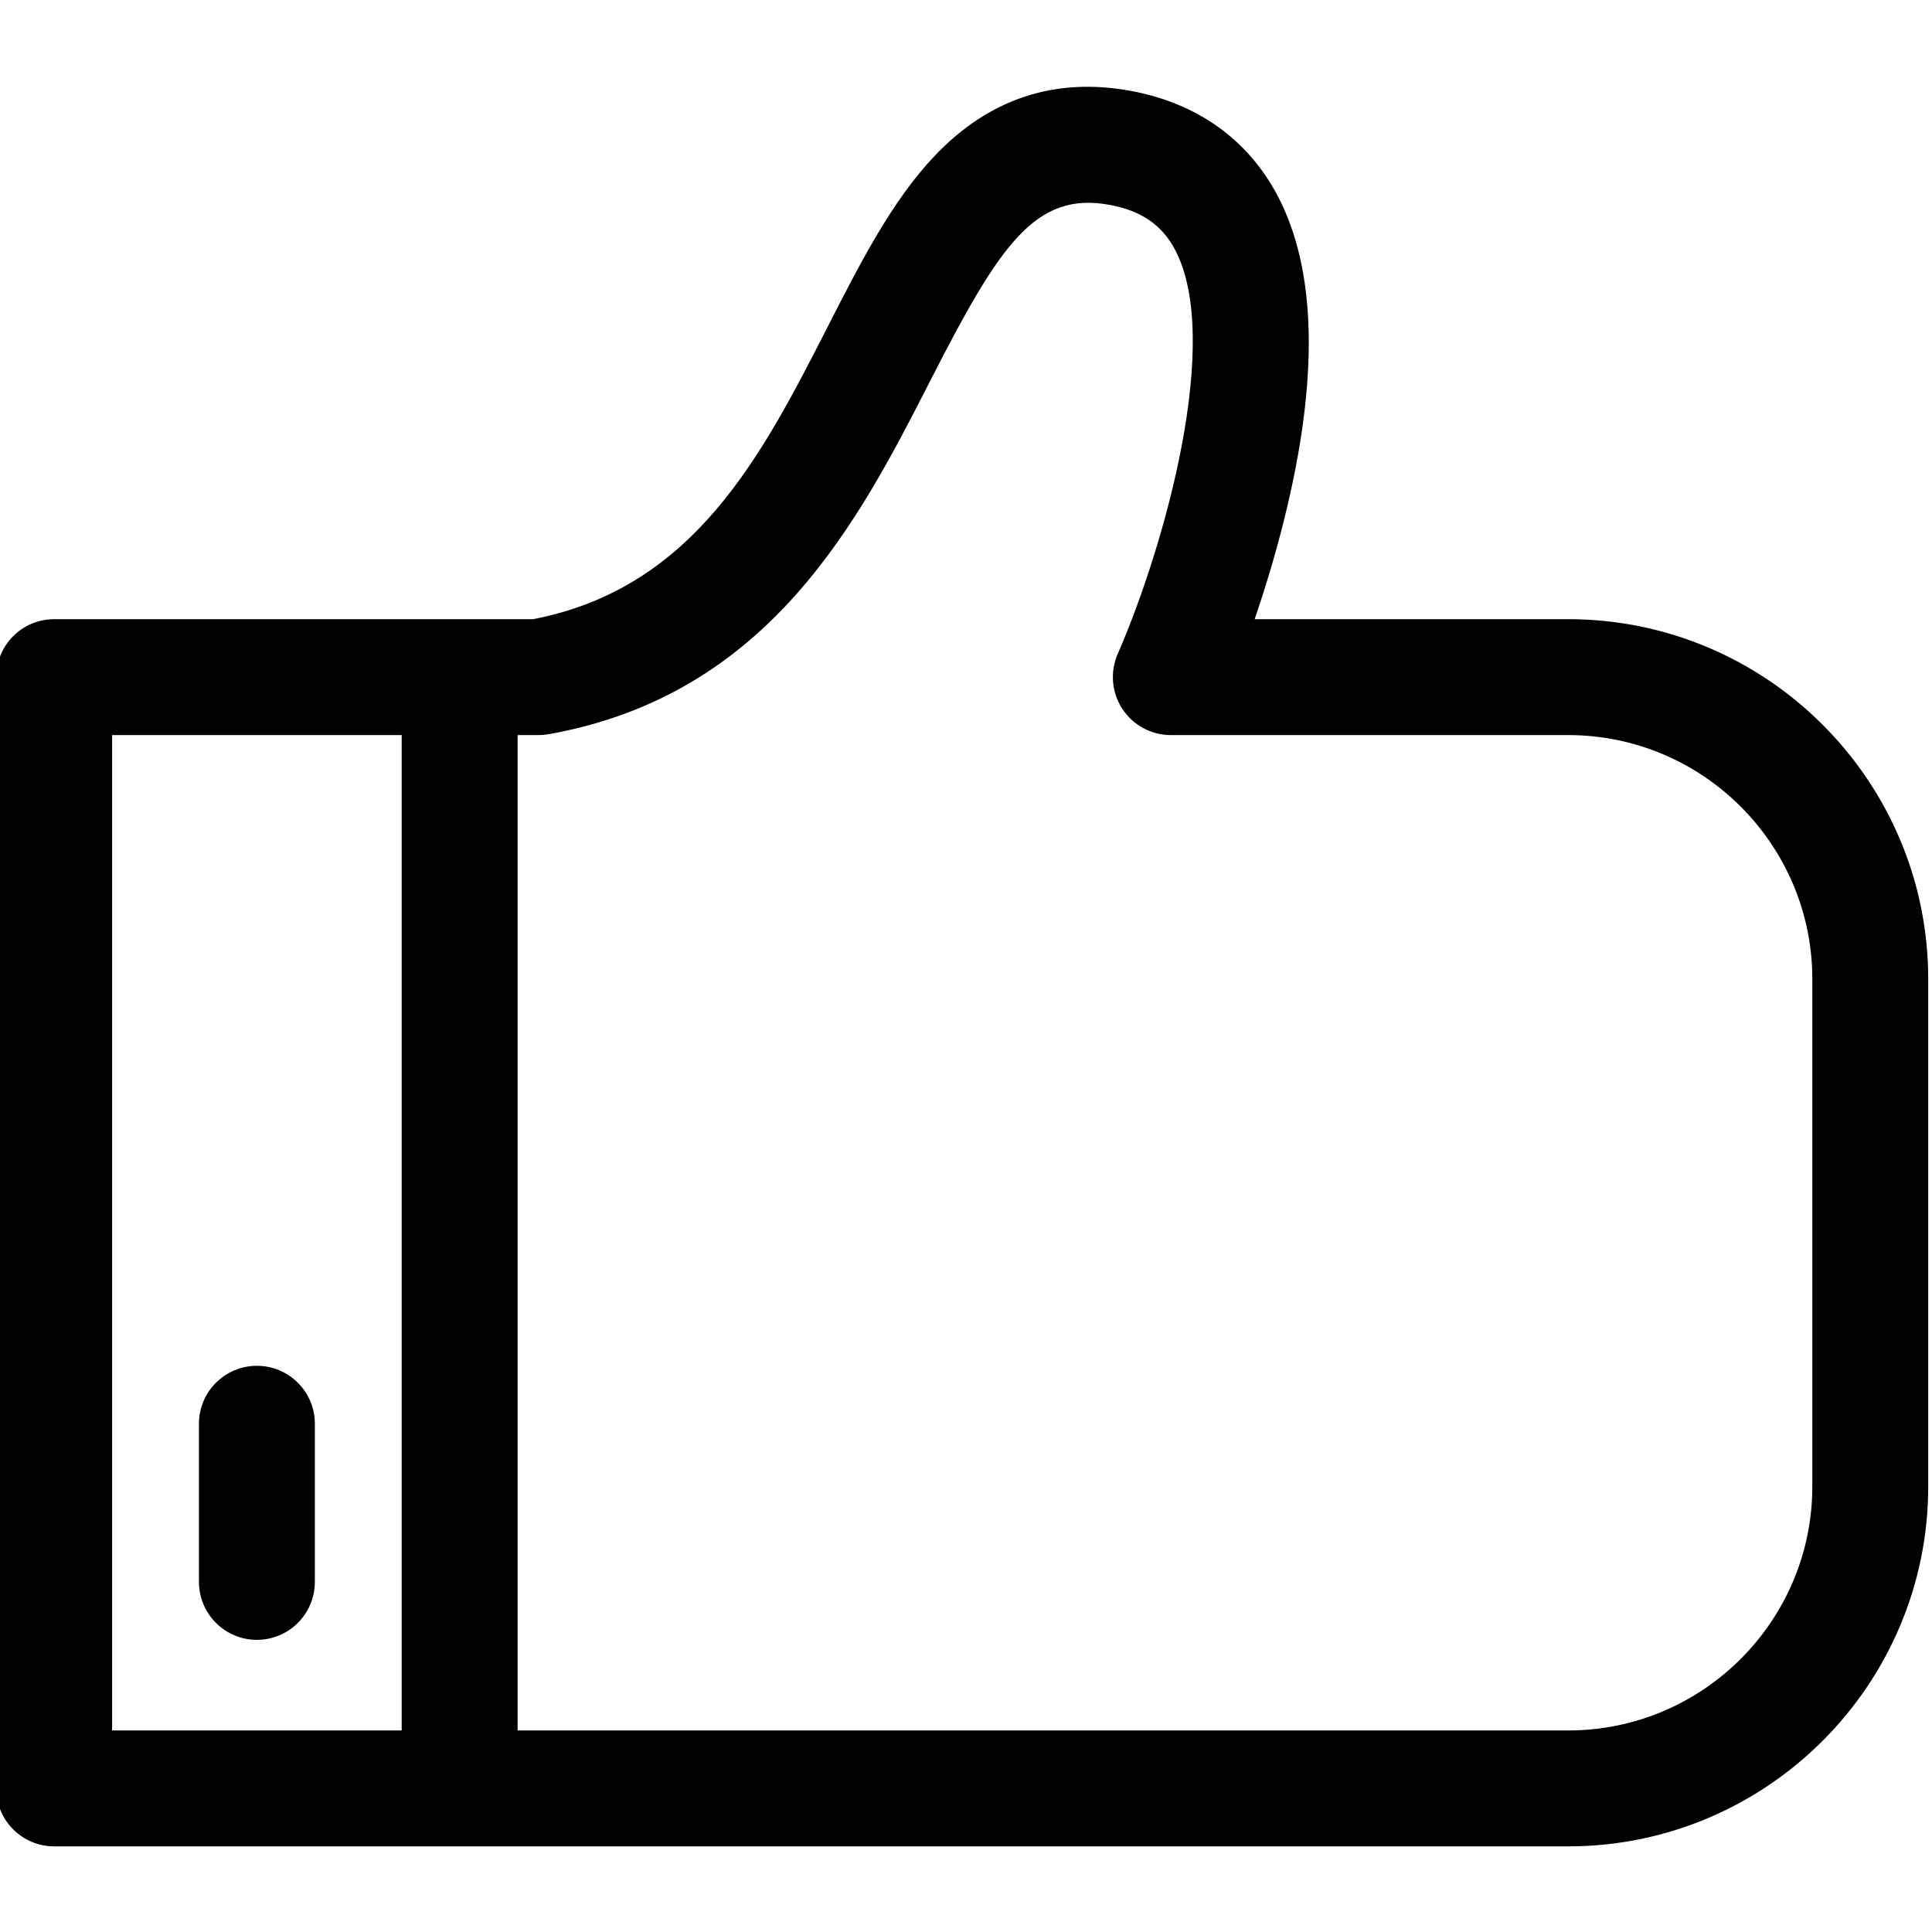
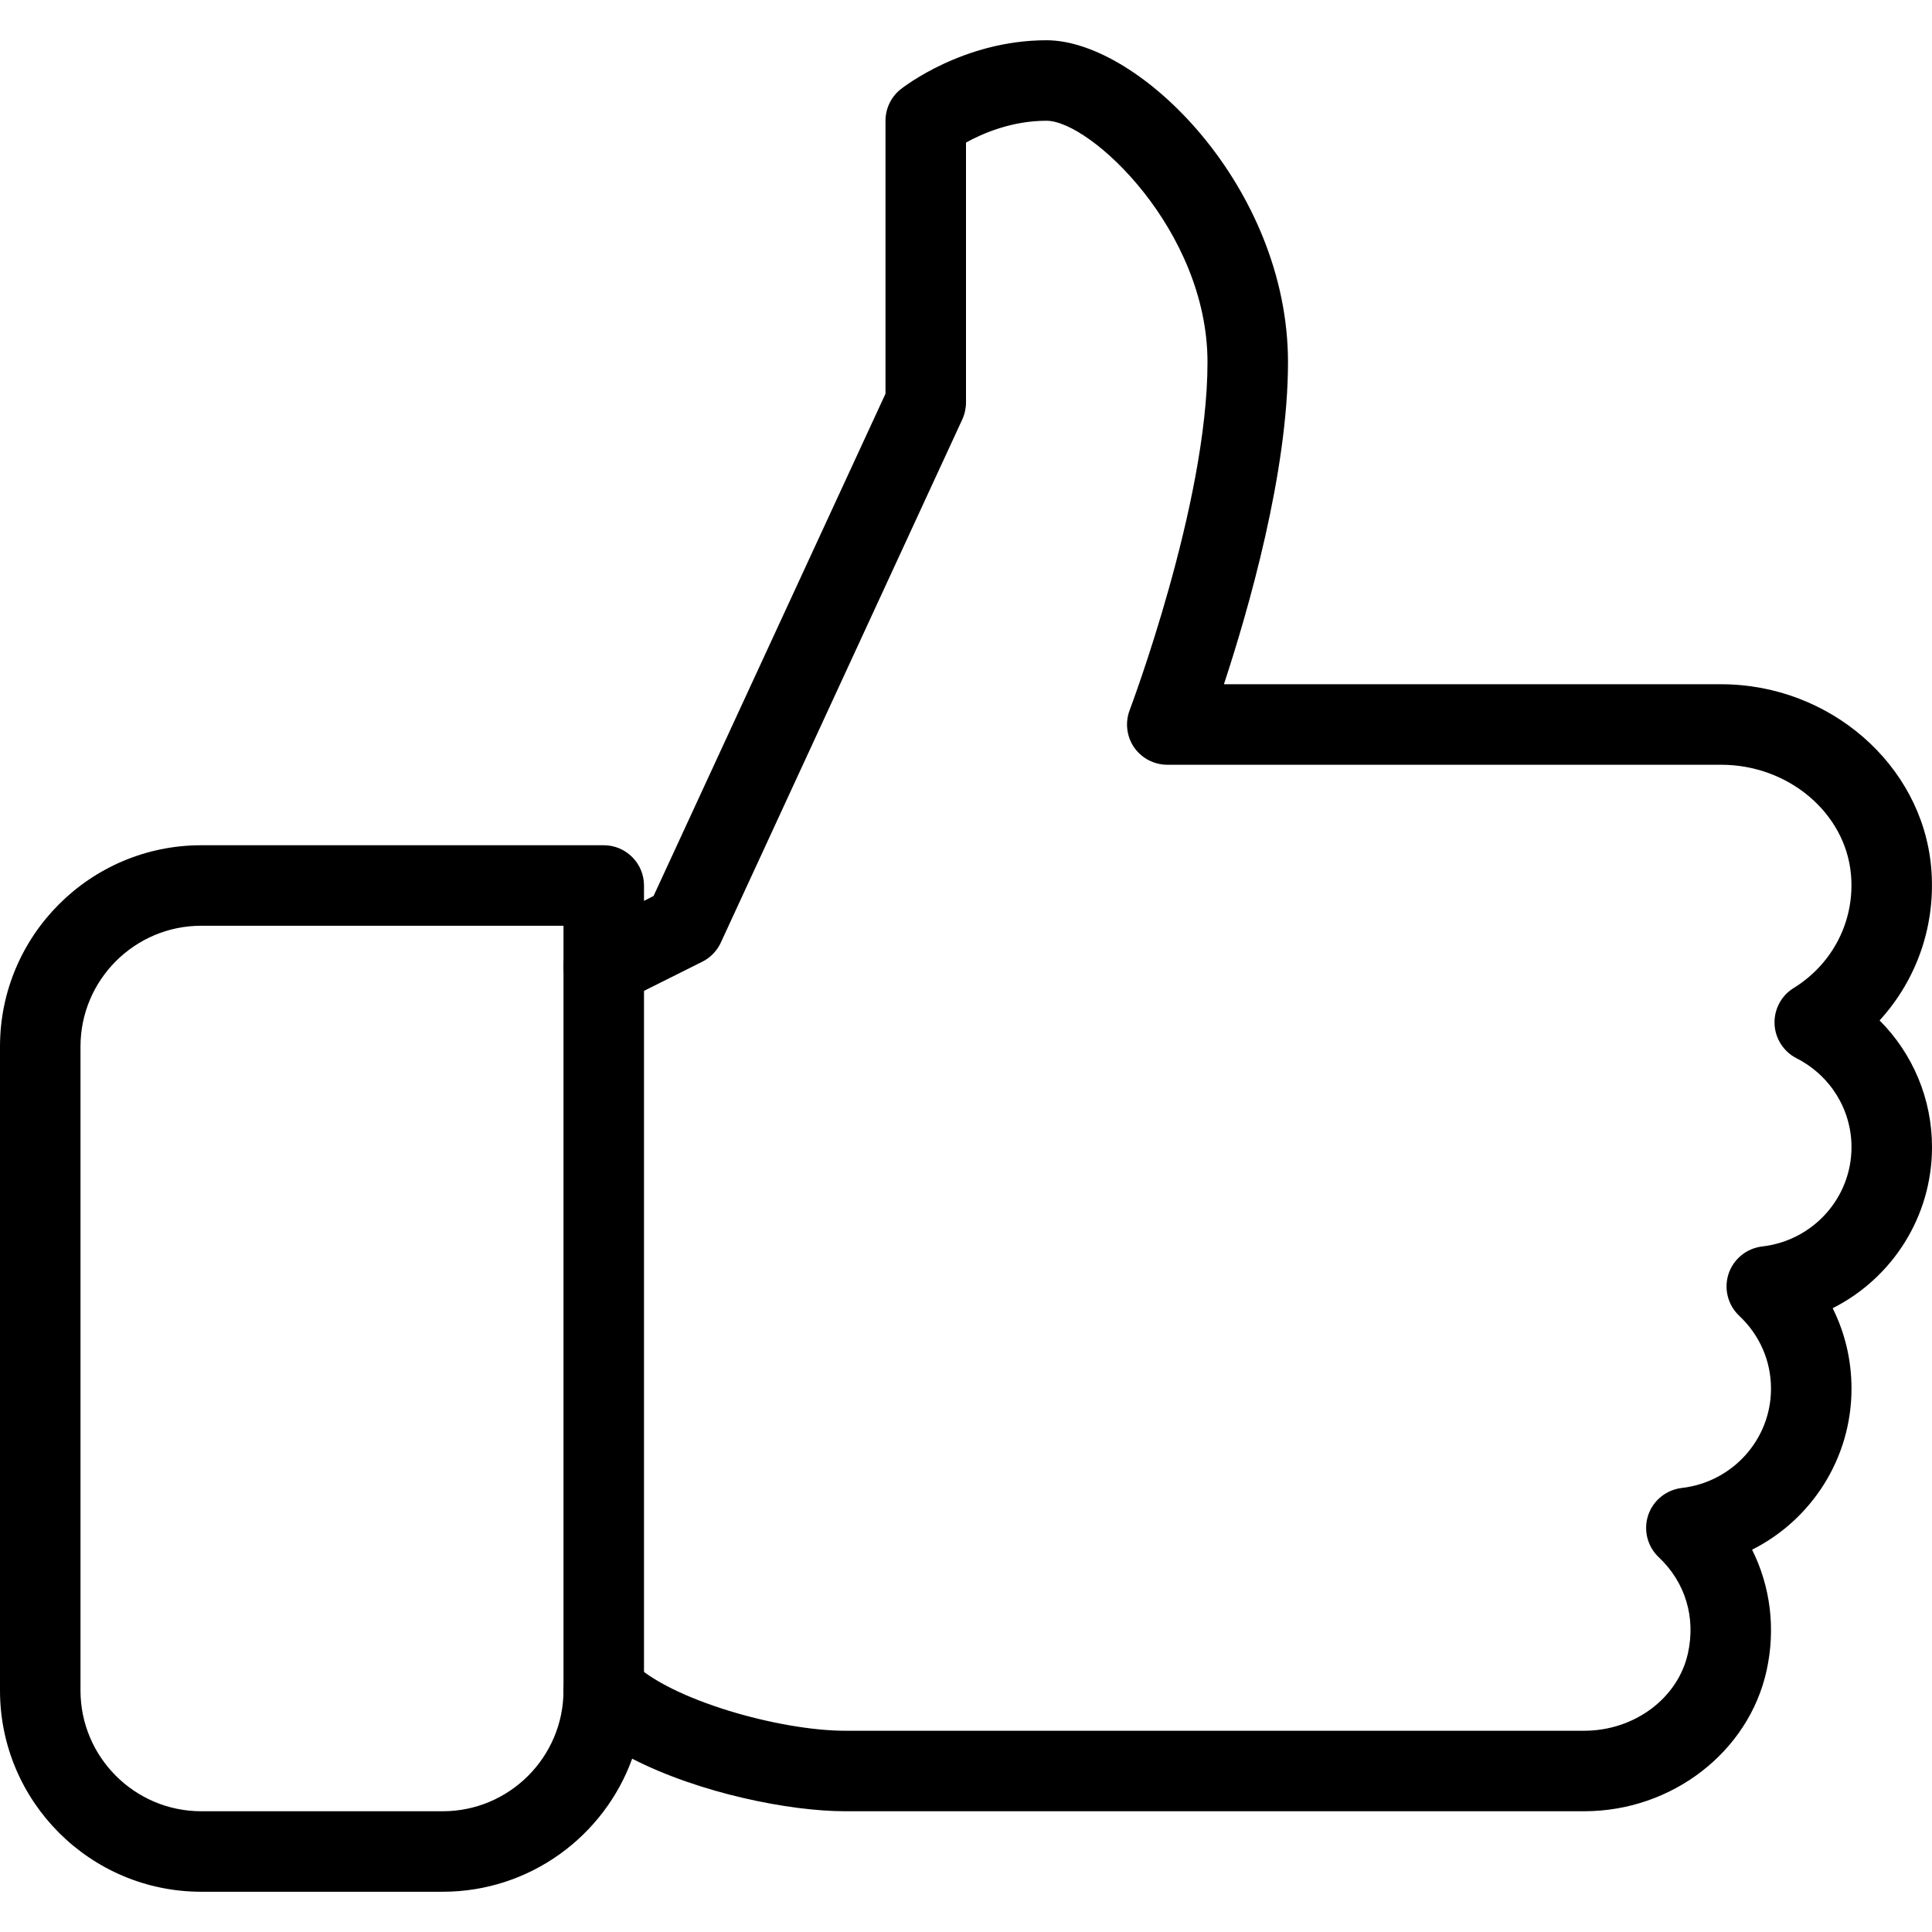
- <svg xmlns="http://www.w3.org/2000/svg" height="511pt" viewBox="1 -22 511.999 511" width="511pt">
-   <path d="m416.59 141.59h-83.082c2.57-7.562 5.375-16.641 7.816-26.461 9.258-37.25 8.648-66.141-1.809-85.875-7.855-14.824-21.25-24.383-38.73-27.645-20.156-3.754-37.676 2.023-52.074 17.176-11.309 11.906-19.613 28.164-28.402 45.379-17.367 34.012-35.32 69.172-78.012 77.422l-126.938.004c-8.484 0-15.359 6.875-15.359 15.359v294.496c0 8.484 6.875 15.359 15.359 15.359h401.23c52.609 0 95.41-42.801 95.41-95.41v-134.395c0-52.609-42.801-95.41-95.41-95.41zm-385.875 30.715h76.734v263.785h-76.734zm450.57 199.09c0 35.672-29.023 64.695-64.695 64.695h-278.422v-263.785h5.543c.906 0 1.809-.082 2.699-.238 58.637-10.473 82.27-56.75 101.258-93.934 18.281-35.801 27.695-50.023 47.488-46.324 8.285 1.543 13.758 5.297 17.215 11.816 12.609 23.754-2.609 78.344-15.164 107.176-2.07 4.746-1.613 10.219 1.227 14.559 2.836 4.332 7.668 6.945 12.848 6.945h105.309c35.672 0 64.695 29.023 64.695 64.695zm0 0" />
-   <path d="m69.082 339.453c-8.48 0-15.359 6.879-15.359 15.359v41.906c0 8.48 6.879 15.359 15.359 15.359s15.359-6.879 15.359-15.359v-41.906c0-8.48-6.879-15.359-15.359-15.359zm0 0" />
+ <svg xmlns="http://www.w3.org/2000/svg" version="1.1" id="Capa_1" x="0px" y="0px" viewBox="0 0 512 512" style="enable-background:new 0 0 512 512;" xml:space="preserve">
+   <g>
+     <g>
+       <path d="M512,304c0-12.821-5.099-24.768-13.888-33.579c9.963-10.901,15.04-25.515,13.653-40.725    c-2.496-27.115-26.923-48.363-55.637-48.363H324.352c6.528-19.819,16.981-56.149,16.981-85.333c0-46.272-39.317-85.333-64-85.333    c-22.144,0-37.995,12.48-38.656,12.992c-2.539,2.027-4.011,5.099-4.011,8.341v72.341L173.205,237.44l-2.539,1.301v-4.075    c0-5.888-4.779-10.667-10.667-10.667H53.333C23.915,224,0,247.915,0,277.333V448c0,29.419,23.915,53.333,53.333,53.333h64    c23.061,0,42.773-14.72,50.197-35.264C185.28,475.2,209.173,480,224,480h195.819c23.232,0,43.563-15.659,48.341-37.248    c2.453-11.136,1.024-22.336-3.84-32.064c15.744-7.915,26.347-24.192,26.347-42.688c0-7.552-1.728-14.784-4.992-21.312    C501.419,338.752,512,322.496,512,304z M467.008,330.325c-4.117,0.491-7.595,3.285-8.917,7.232    c-1.301,3.947-0.213,8.277,2.816,11.136c5.419,5.099,8.427,11.968,8.427,19.307c0,13.461-10.176,24.768-23.637,26.325    c-4.117,0.491-7.595,3.285-8.917,7.232c-1.301,3.947-0.213,8.277,2.816,11.136c7.019,6.613,9.835,15.893,7.723,25.451    c-2.624,11.904-14.187,20.523-27.499,20.523H224c-17.323,0-46.379-8.128-56.448-18.219c-3.051-3.029-7.659-3.925-11.627-2.304    c-3.989,1.643-6.592,5.547-6.592,9.856c0,17.643-14.357,32-32,32h-64c-17.643,0-32-14.357-32-32V277.333c0-17.643,14.357-32,32-32    h96V256c0,3.691,1.92,7.125,5.077,9.088c3.115,1.877,7.04,2.069,10.368,0.448l21.333-10.667c2.155-1.067,3.883-2.859,4.907-5.056    l64-138.667c0.64-1.408,0.981-2.944,0.981-4.48V37.781C260.437,35.328,268.139,32,277.333,32C289.024,32,320,61.056,320,96    c0,37.547-20.437,91.669-20.629,92.203c-1.237,3.264-0.811,6.955,1.173,9.856c2.005,2.88,5.291,4.608,8.789,4.608h146.795    c17.792,0,32.896,12.736,34.389,28.992c1.131,12.16-4.715,23.723-15.189,30.187c-3.264,2.005-5.205,5.632-5.056,9.493    s2.368,7.317,5.781,9.088c9.024,4.587,14.613,13.632,14.613,23.573C490.667,317.461,480.491,328.768,467.008,330.325z" />
+     </g>
+   </g>
+   <g>
+     <g>
+       <path d="M160,245.333c-5.888,0-10.667,4.779-10.667,10.667v192c0,5.888,4.779,10.667,10.667,10.667s10.667-4.779,10.667-10.667    V256C170.667,250.112,165.888,245.333,160,245.333z" />
+     </g>
+   </g>
+   <g>
+ </g>
+   <g>
+ </g>
+   <g>
+ </g>
+   <g>
+ </g>
+   <g>
+ </g>
+   <g>
+ </g>
+   <g>
+ </g>
+   <g>
+ </g>
+   <g>
+ </g>
+   <g>
+ </g>
+   <g>
+ </g>
+   <g>
+ </g>
+   <g>
+ </g>
+   <g>
+ </g>
+   <g>
+ </g>
</svg>
